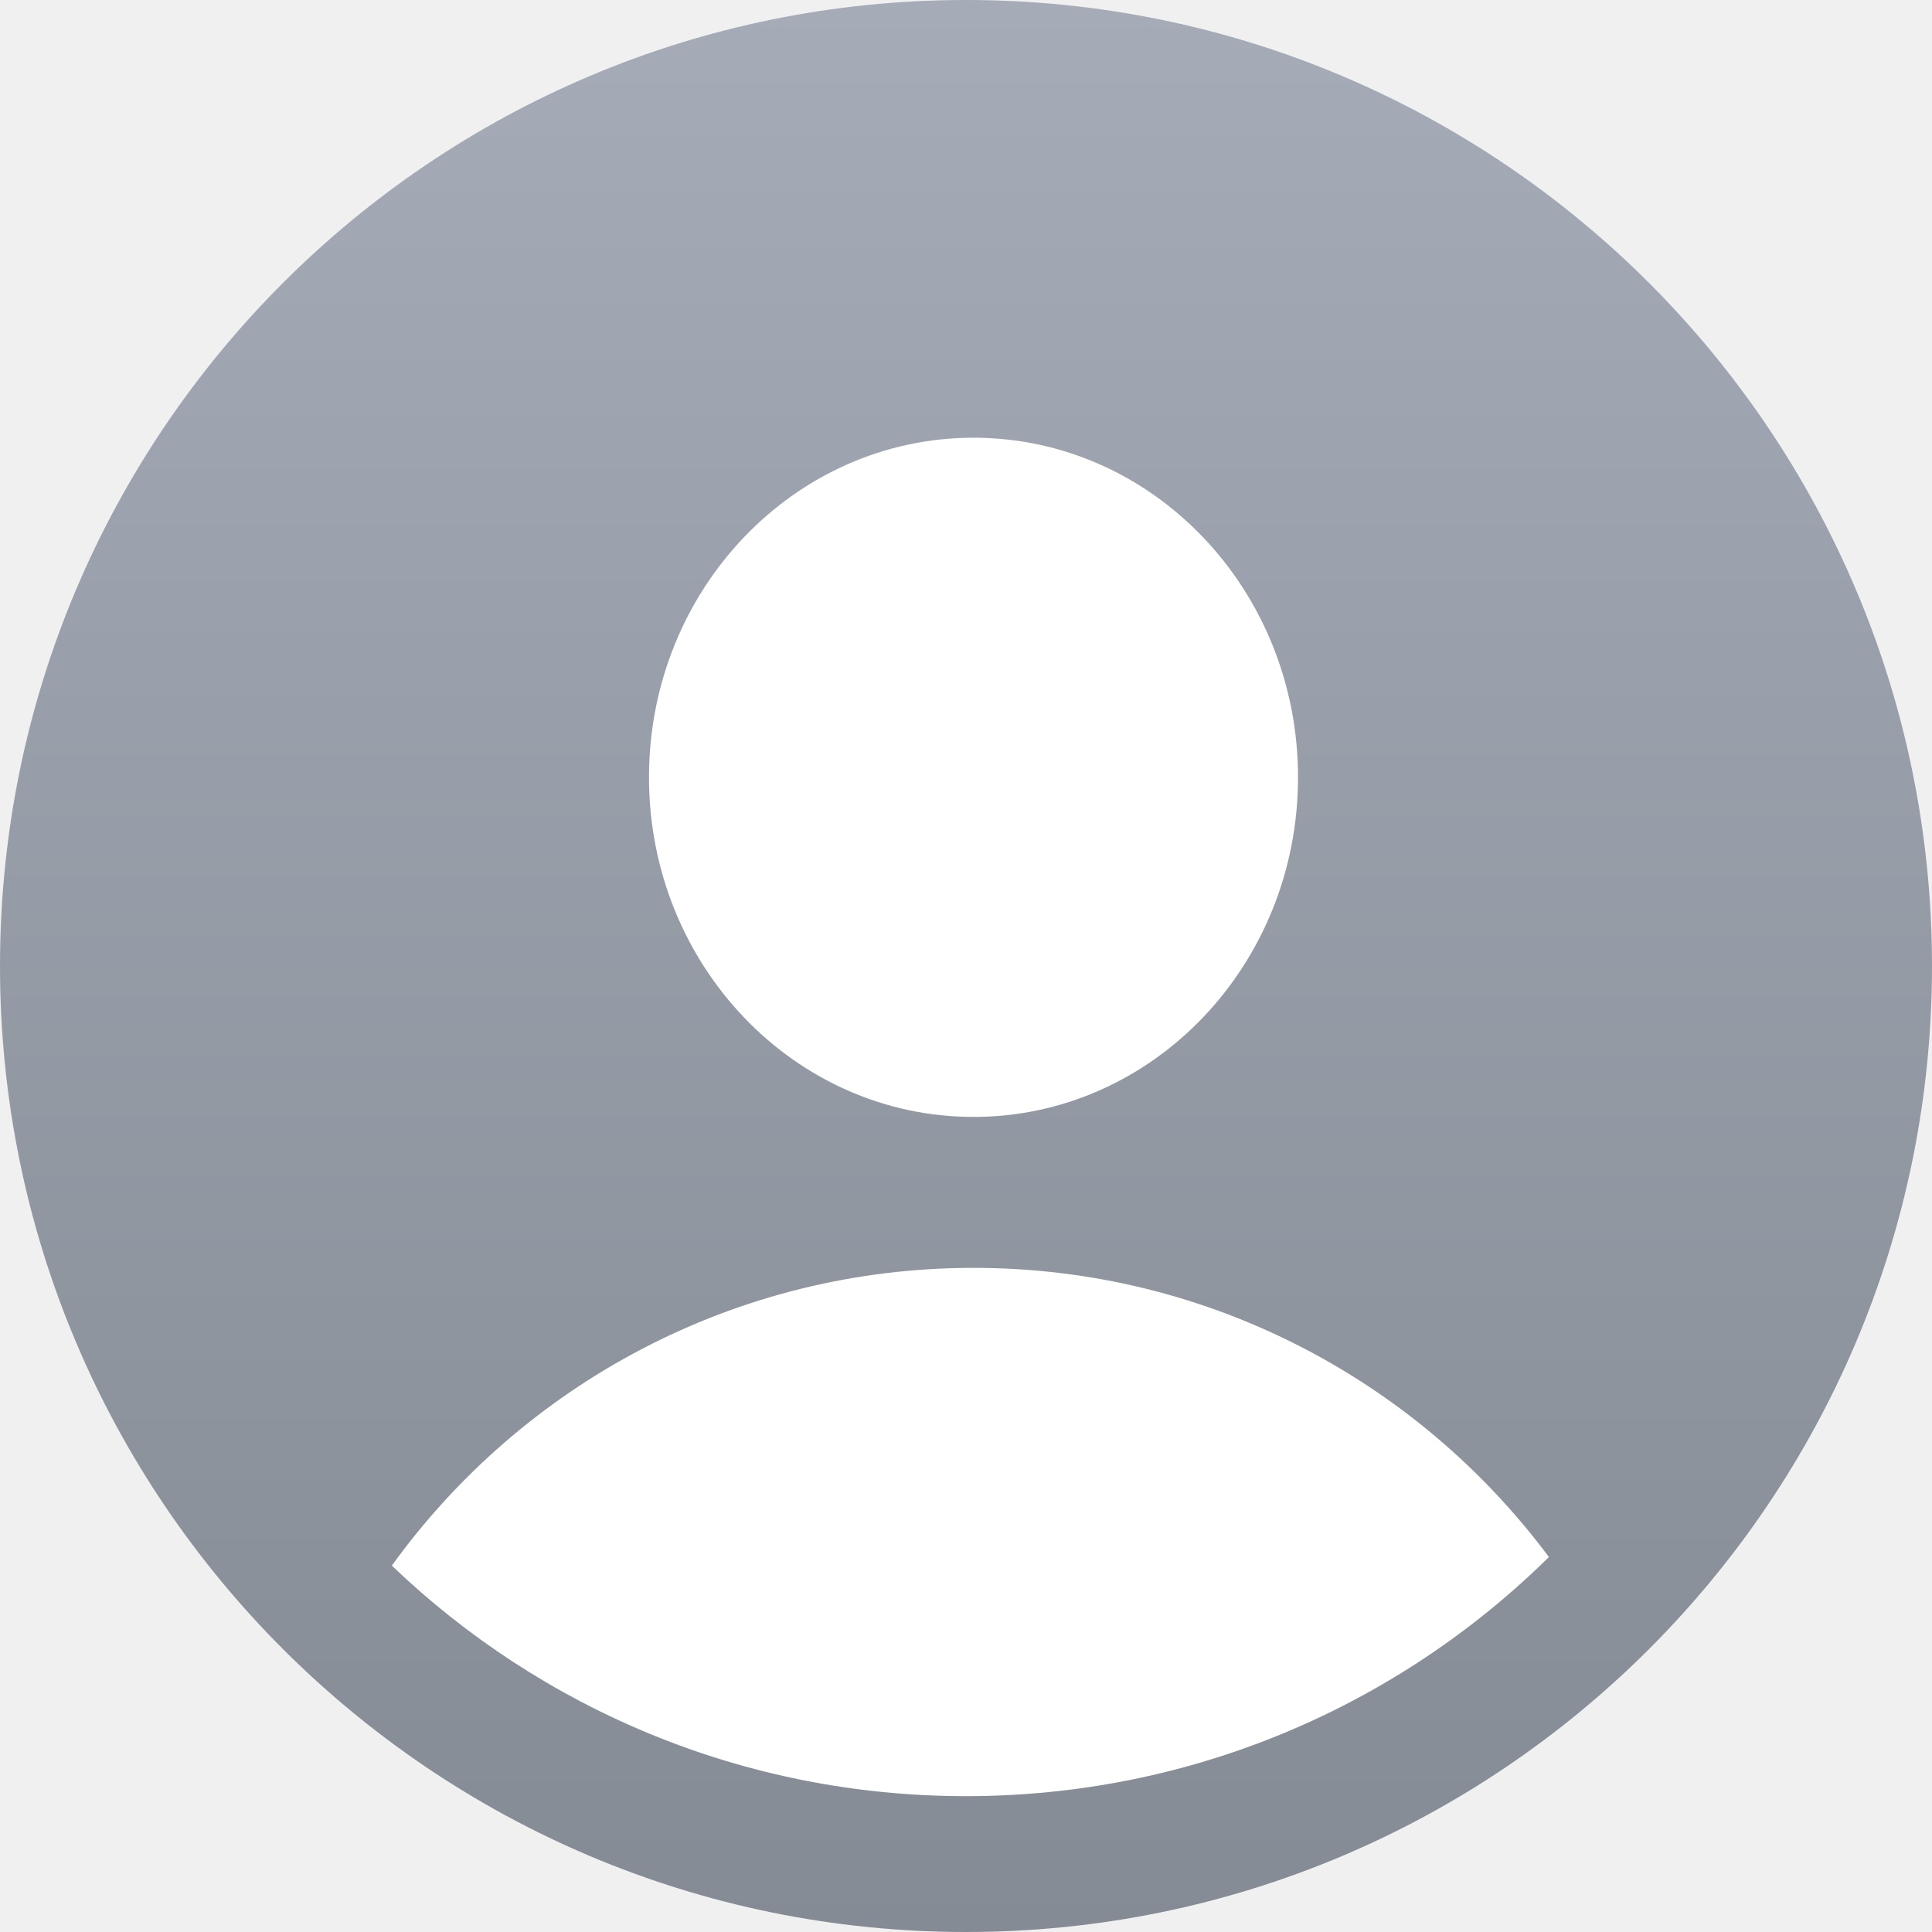
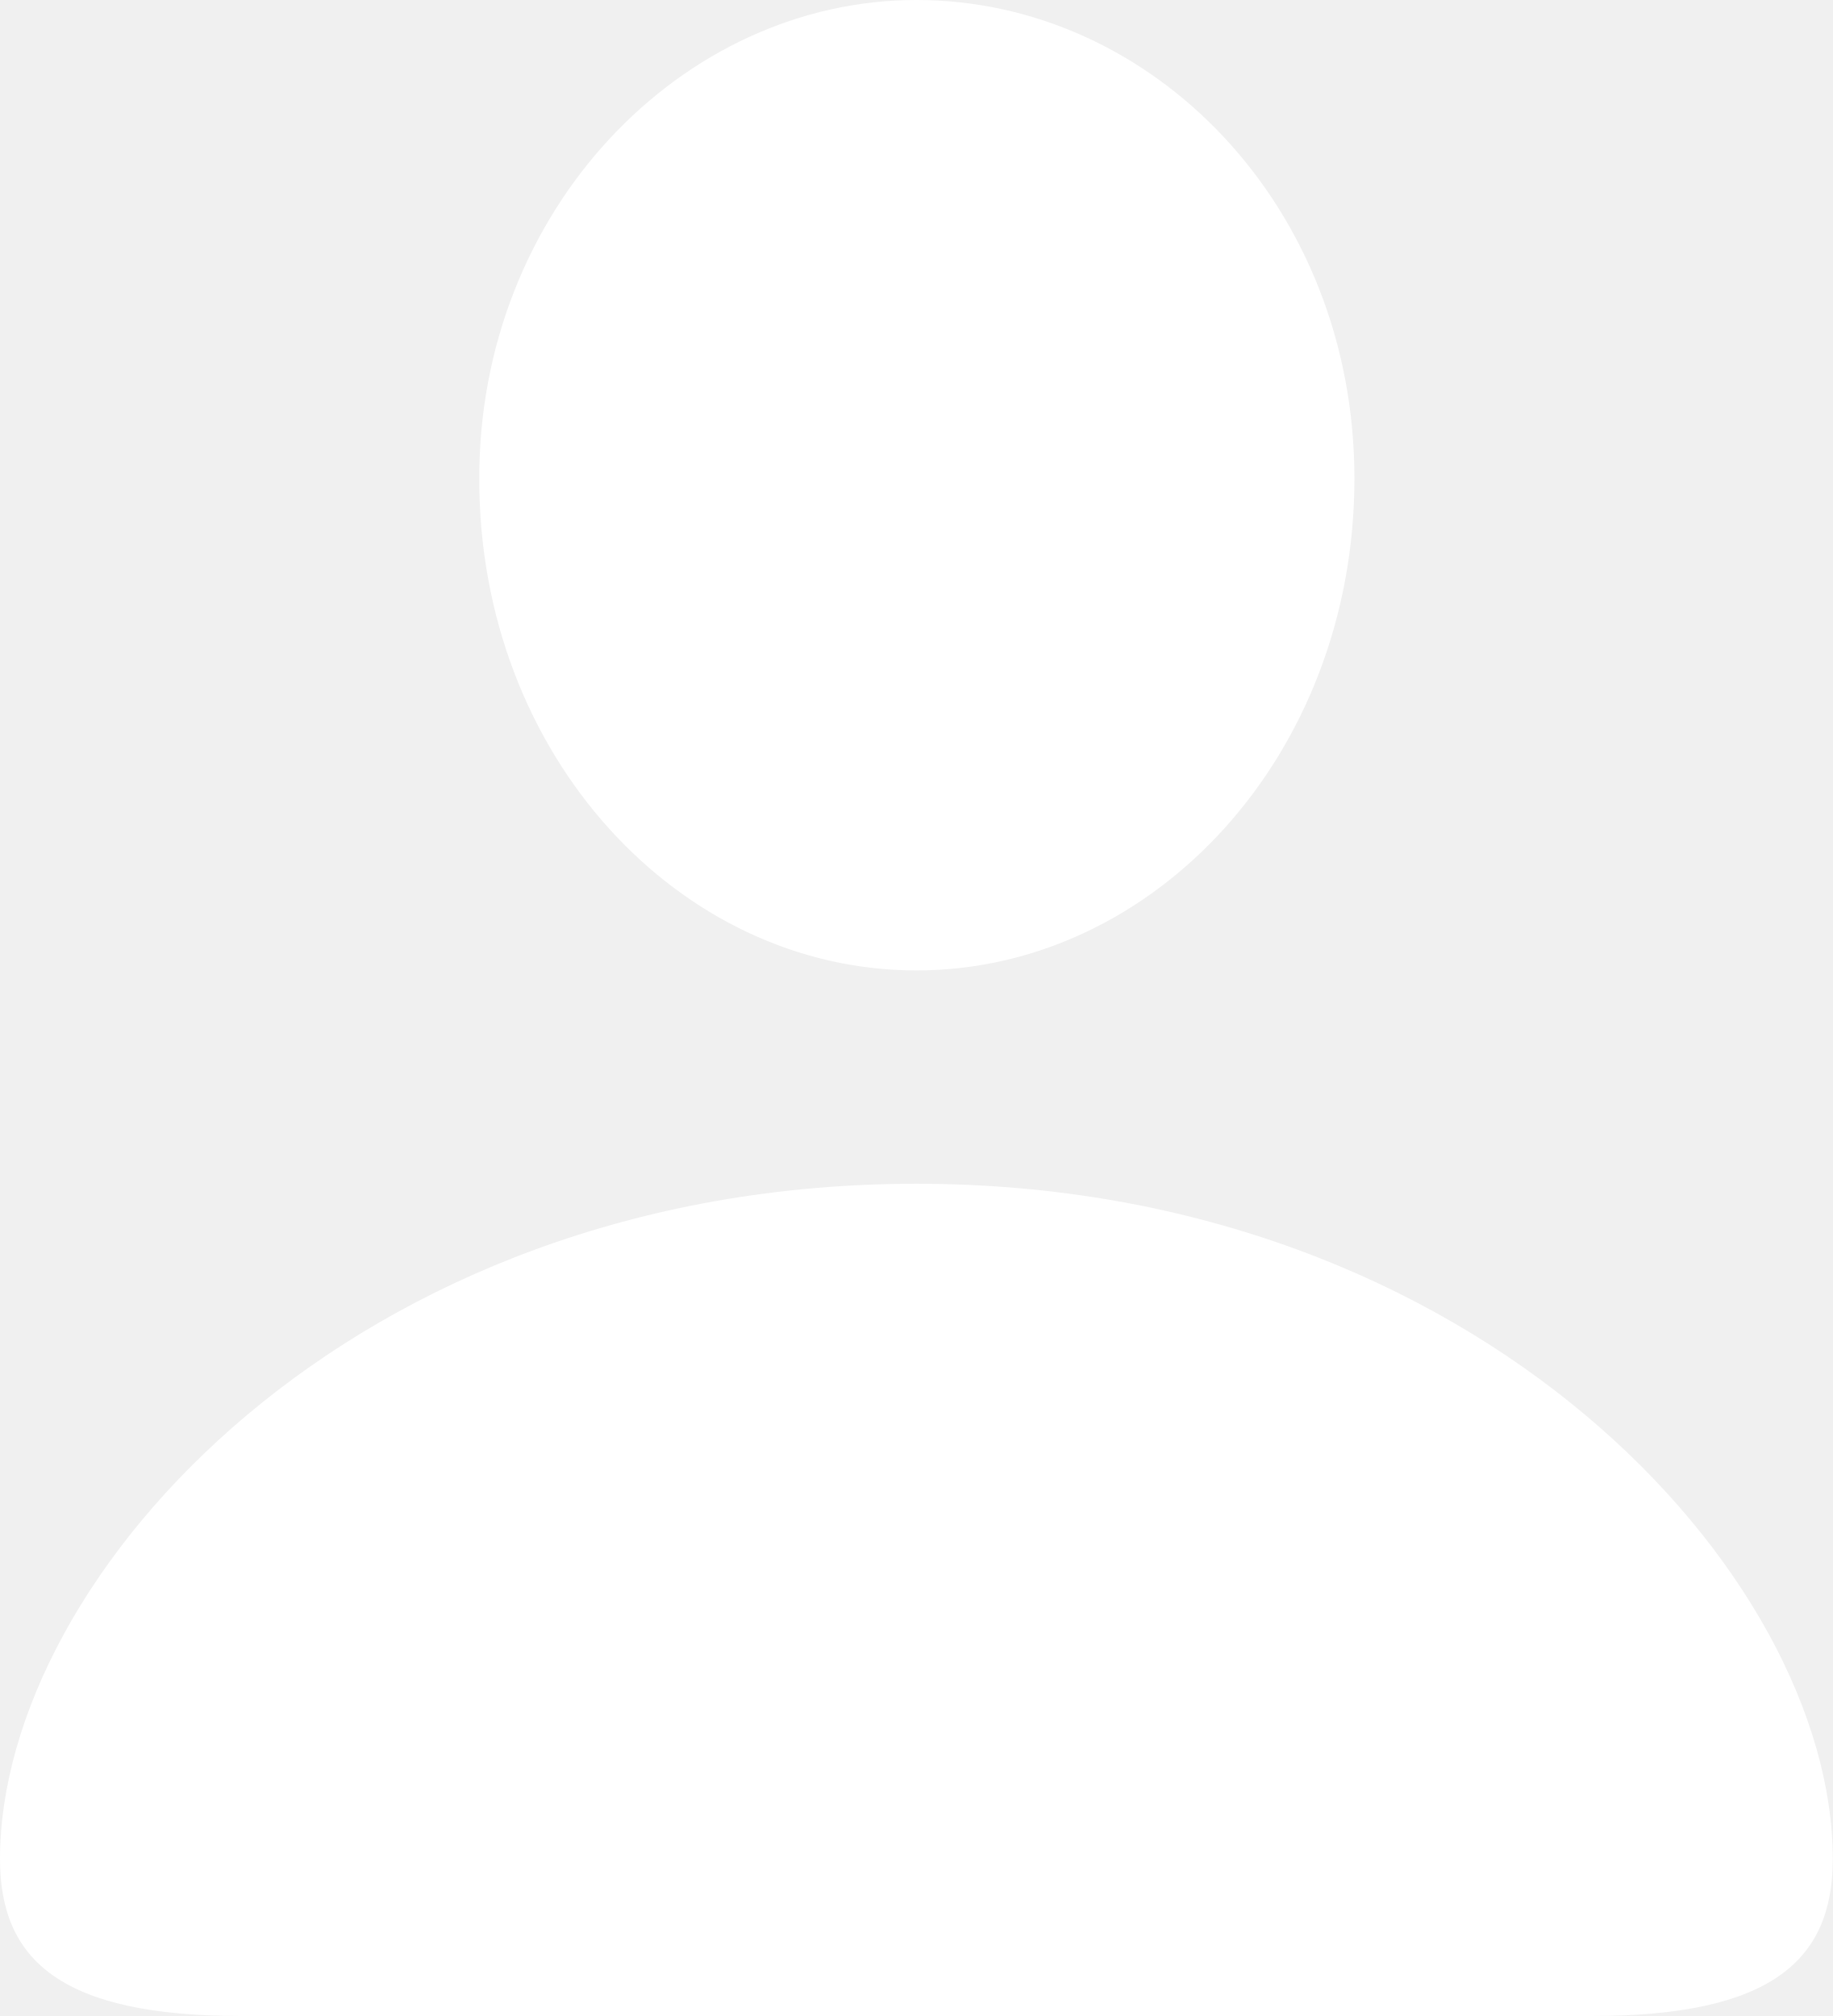
- <svg xmlns="http://www.w3.org/2000/svg" width="74" height="74" viewBox="0 0 74 74" fill="none">
-   <path d="M74 37C74 16.566 57.434 0 37 0C16.566 0 0 16.566 0 37C0 57.434 16.566 74 37 74C57.434 74 74 57.434 74 37Z" fill="url(#paint0_linear_1931_15727)" />
-   <path d="M15.008 59.967C19.995 53.058 28.116 48.562 37.288 48.562C46.313 48.562 54.321 52.916 59.327 59.638C53.585 65.302 45.7 68.797 36.998 68.797C28.466 68.797 20.719 65.436 15.008 59.967ZM49.717 29.773C49.717 36.958 44.152 42.781 37.288 42.781C30.423 42.781 24.858 36.958 24.858 29.773C24.858 22.589 30.423 16.766 37.288 16.766C44.152 16.766 49.717 22.589 49.717 29.773Z" fill-rule="evenodd" clip-rule="evenodd" fill="white" />
+ <svg xmlns="http://www.w3.org/2000/svg" width="10" height="11" viewBox="0 0 10 11" fill="none">
+   <g clip-path="url(#clip0_3030_23964)">
+     <path d="M5 5.295C3.704 5.295 2.615 4.119 2.615 2.617C2.61 1.152 3.716 0 5 0C6.29 0 7.39 1.128 7.39 2.611C7.39 4.12 6.297 5.295 5 5.295ZM1.314 11C0.337 11 0 10.698 0 10.144C0 8.594 1.929 6.459 5 6.459C8.065 6.459 10 8.594 10 10.144C10 10.698 9.663 11 8.686 11H1.314Z" fill="white" />
+   </g>
  <defs>
-     <linearGradient id="paint0_linear_1931_15727" x1="37" y1="0" x2="37" y2="74" gradientUnits="userSpaceOnUse">
-       <stop stop-color="#A5ABB7" />
-       <stop offset="1" stop-color="#848B94" />
-     </linearGradient>
+     <clipPath id="clip0_3030_23964">
+       <rect width="10" height="11" fill="white" />
+     </clipPath>
  </defs>
</svg>
